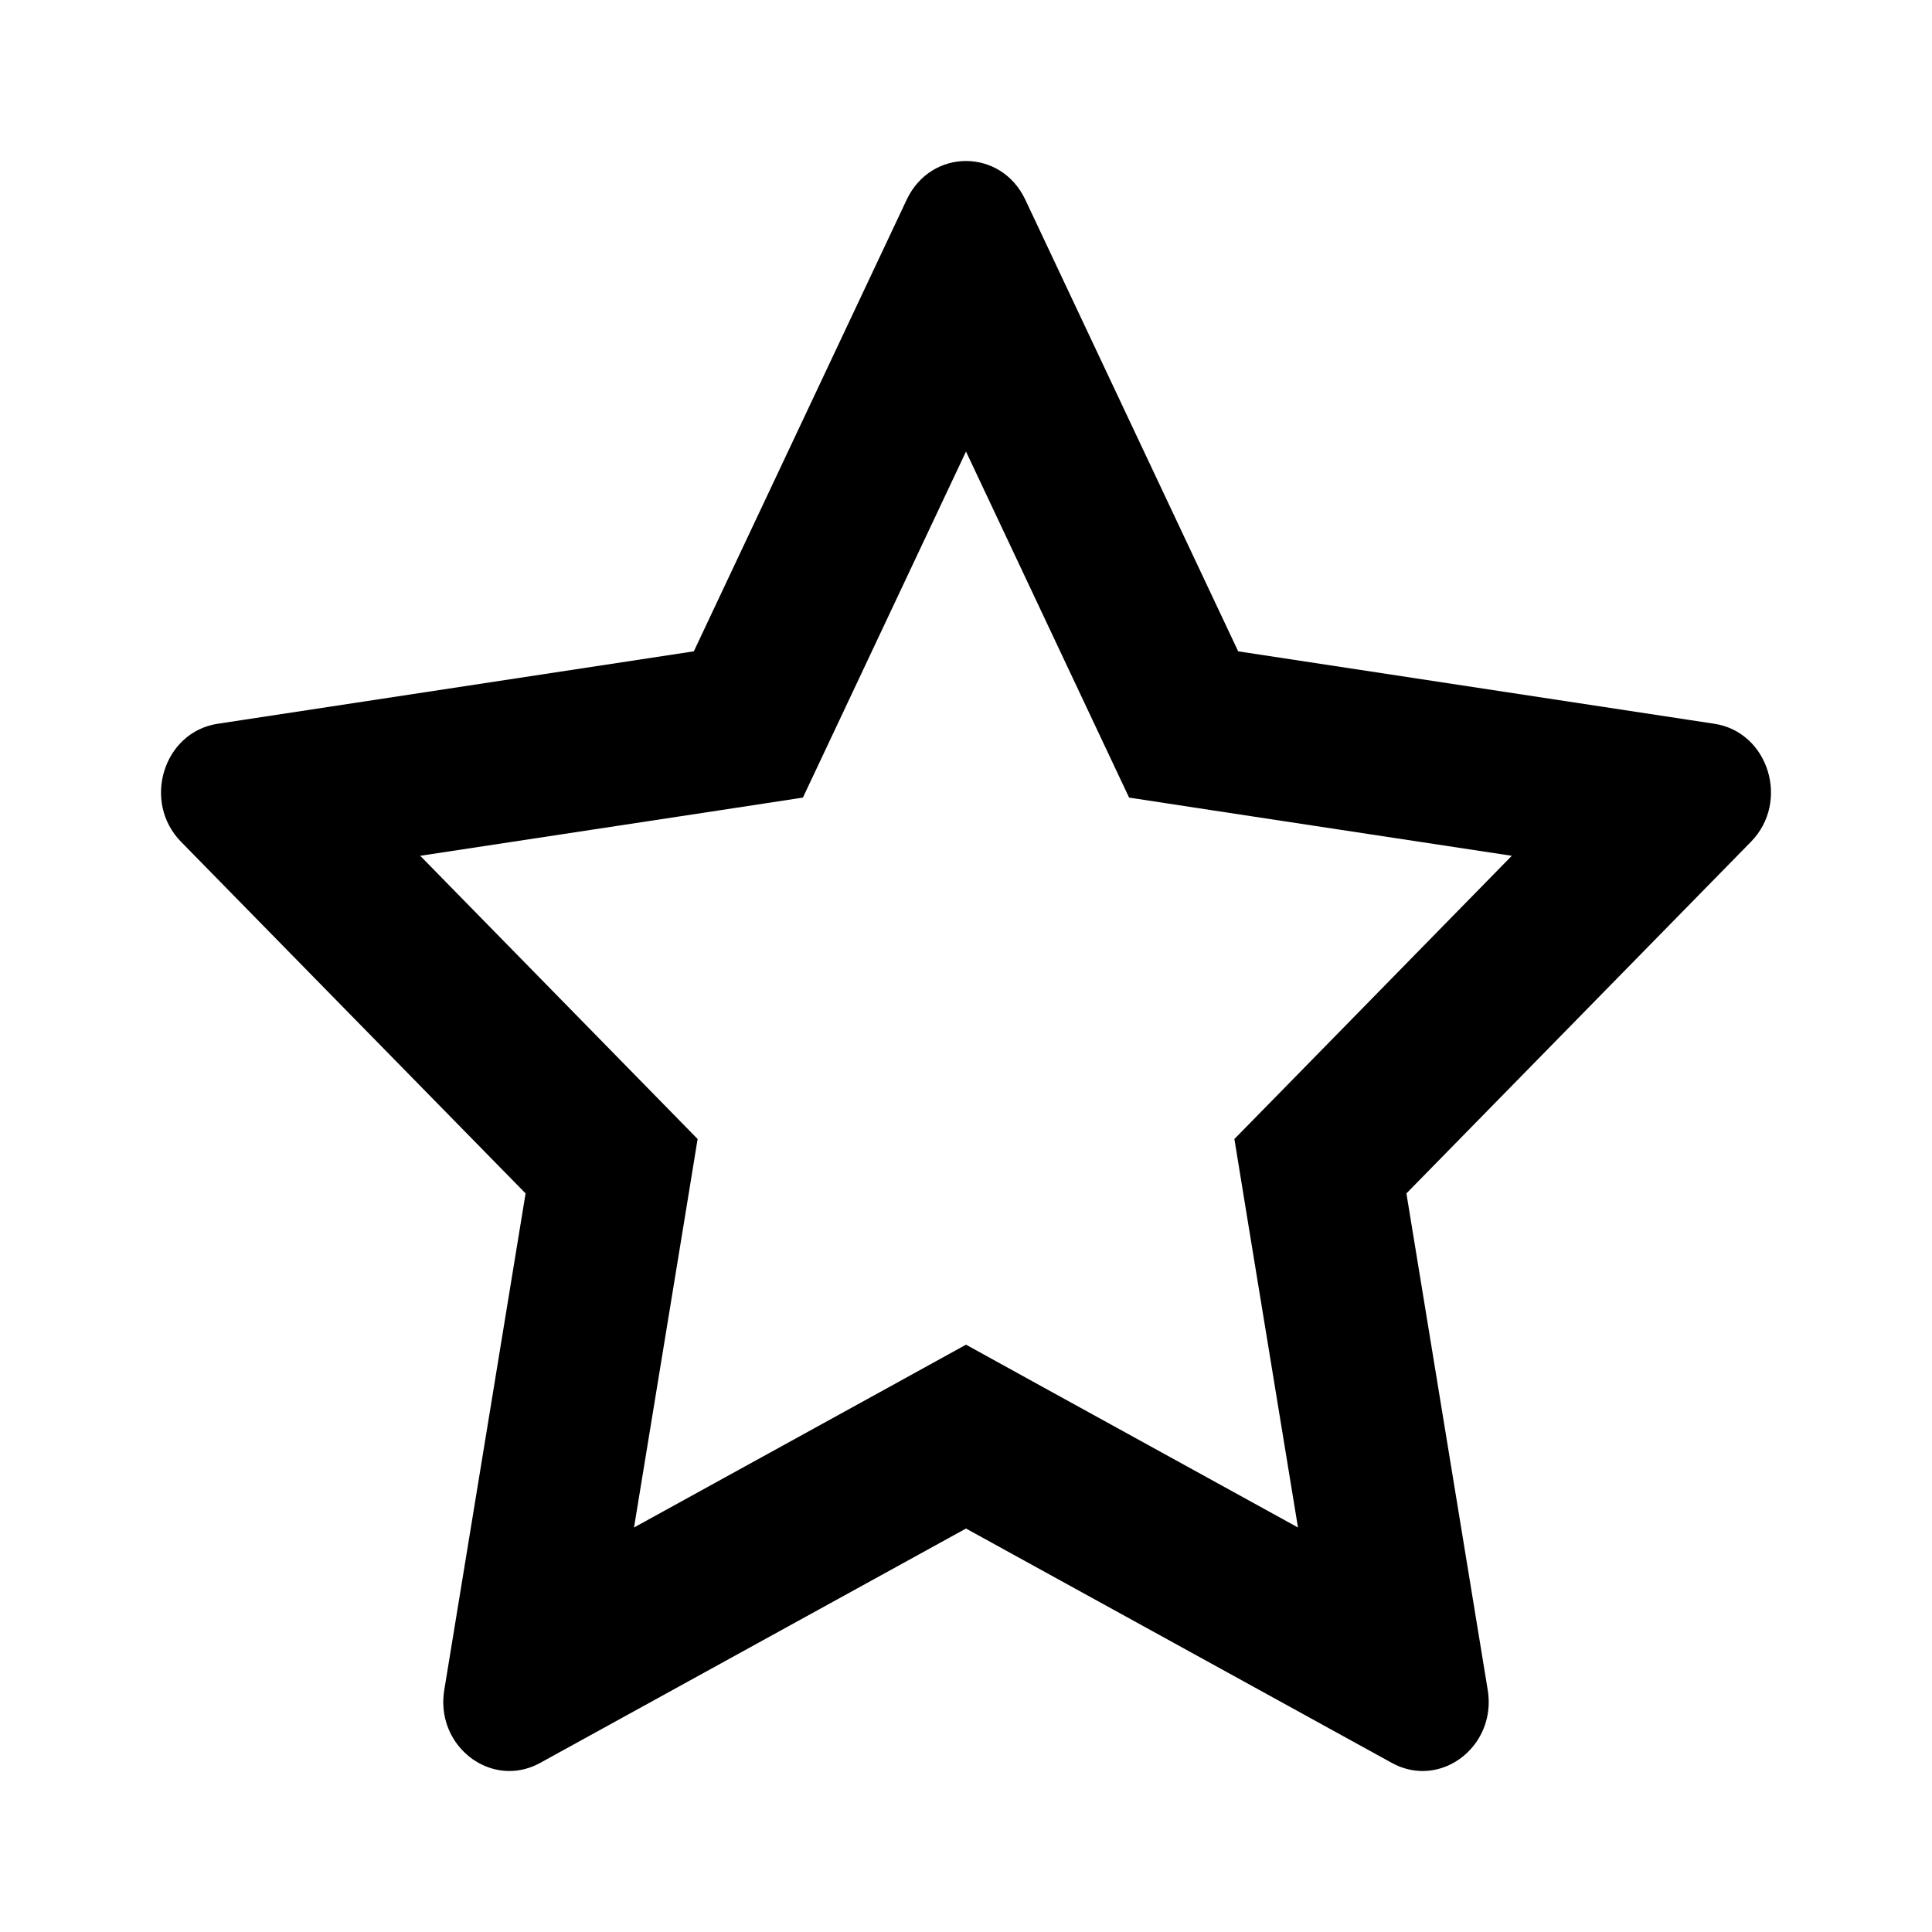
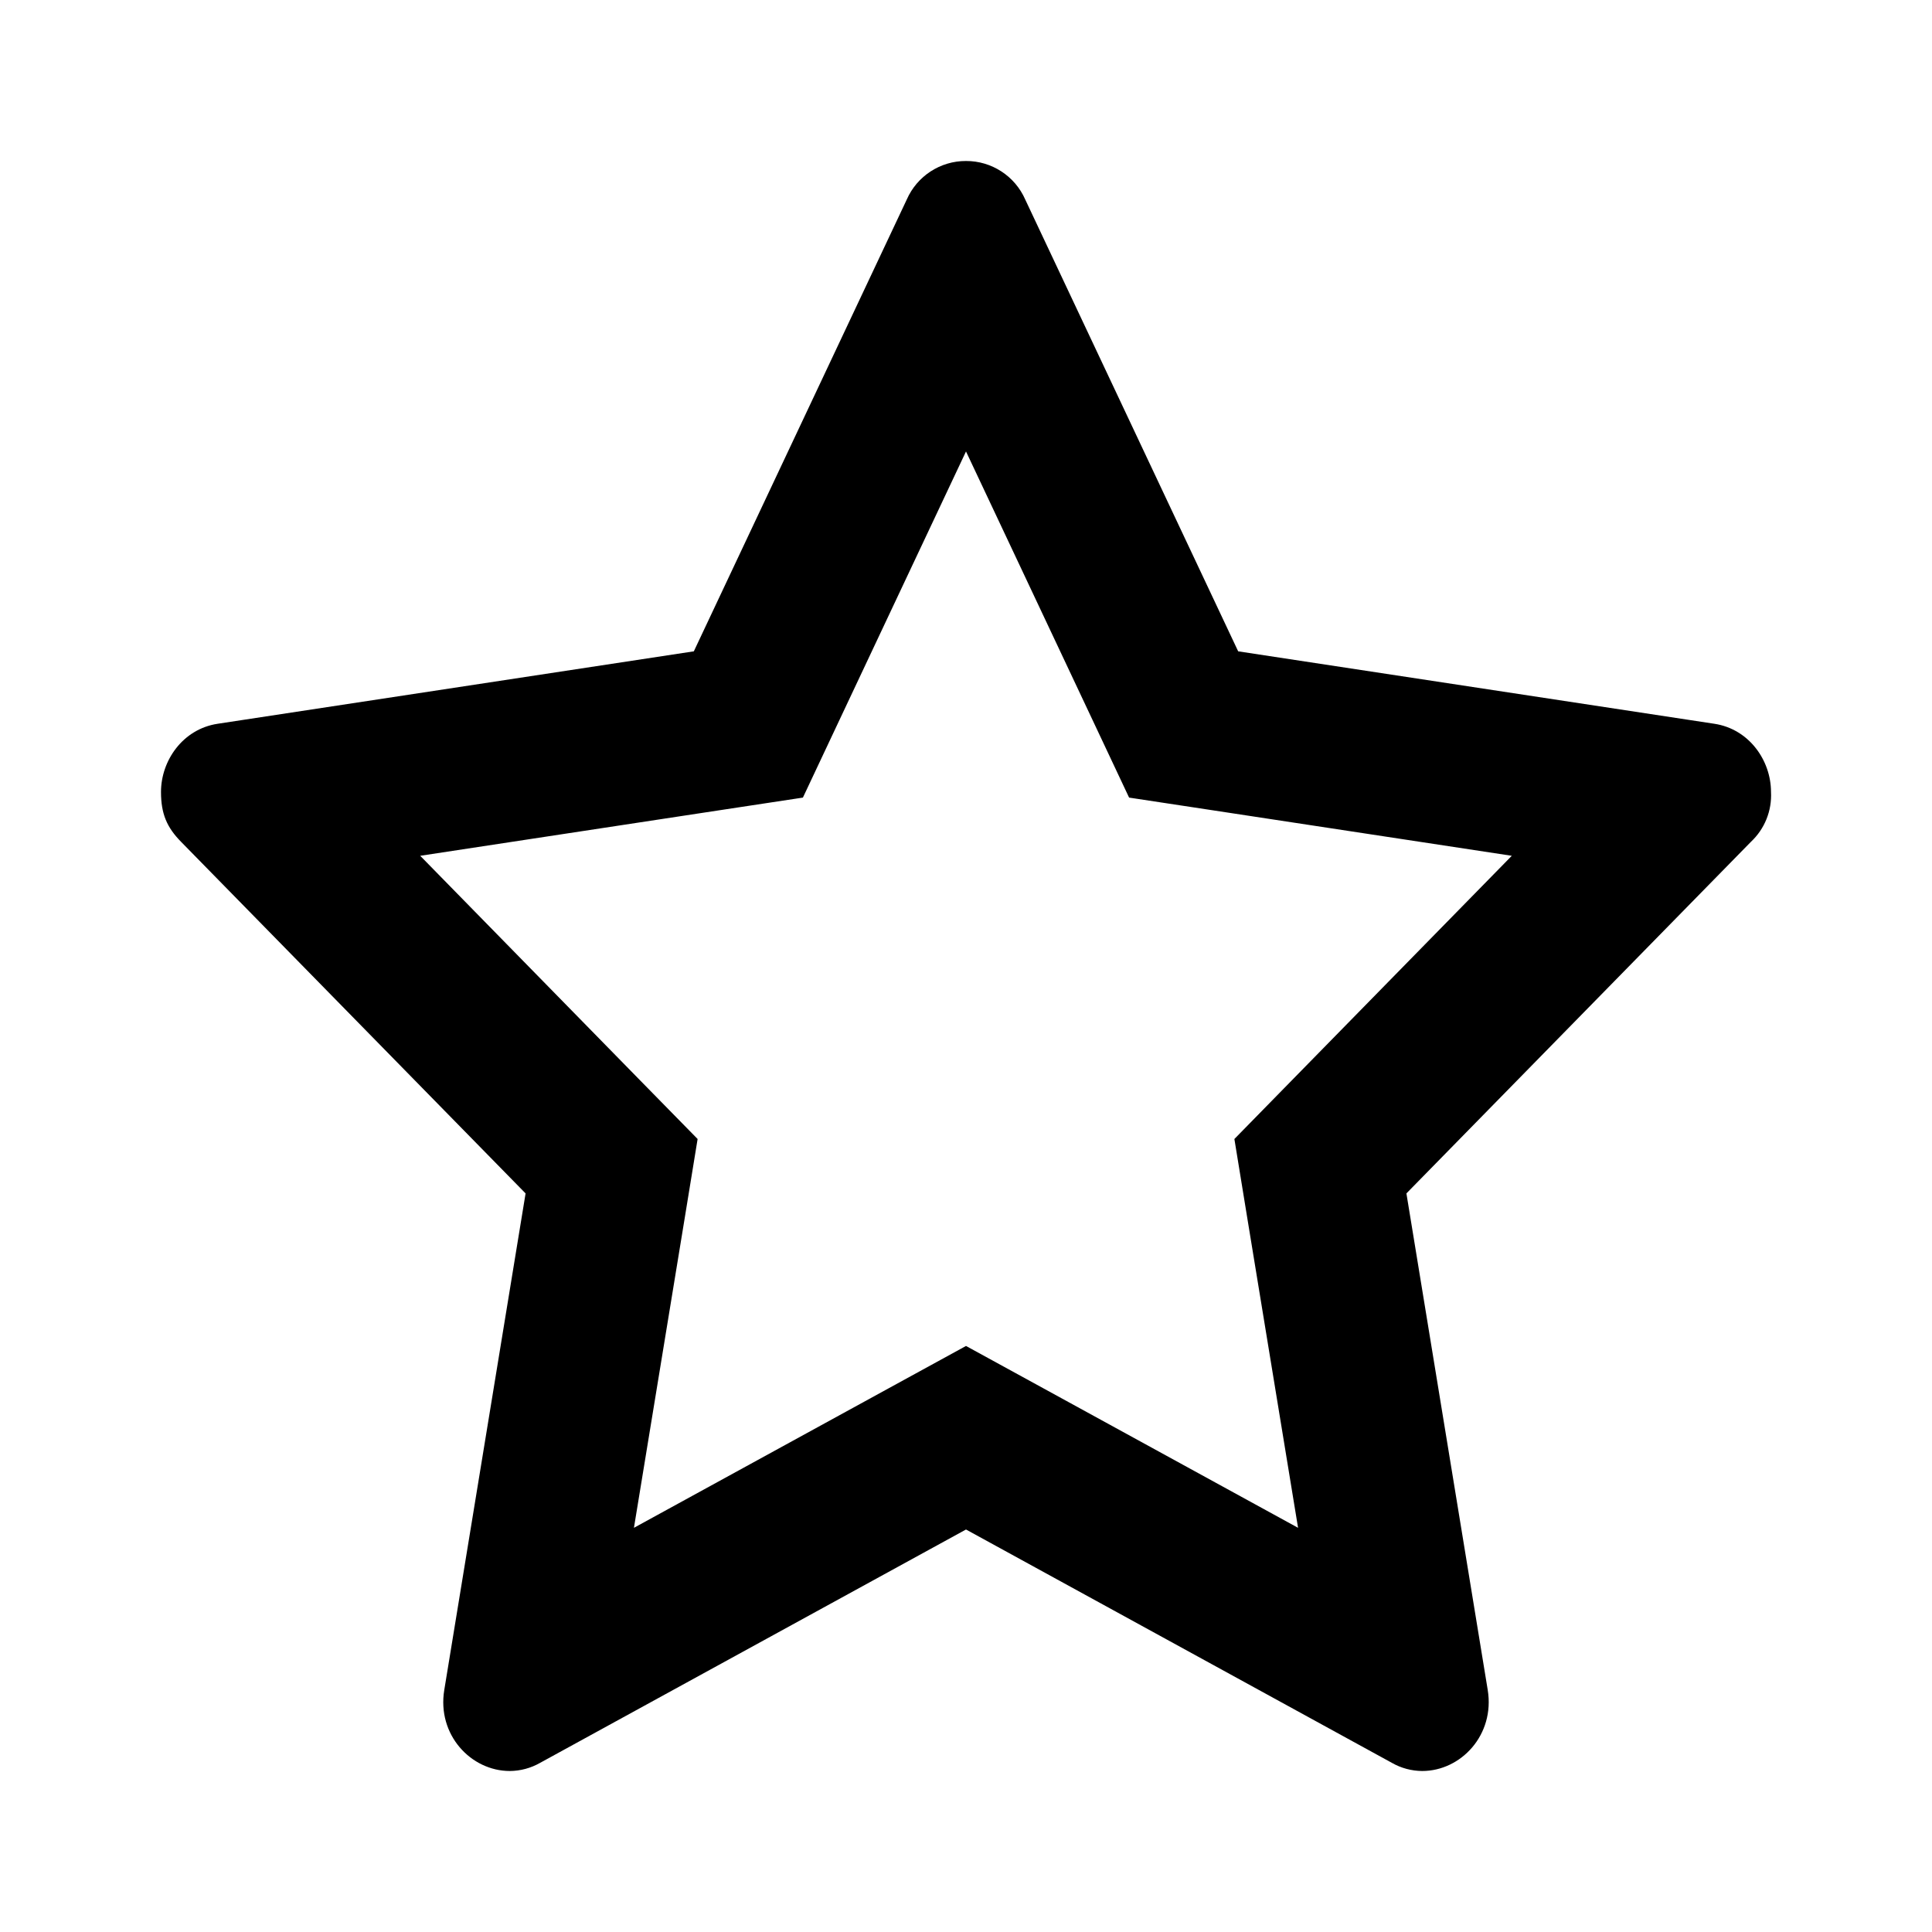
- <svg xmlns="http://www.w3.org/2000/svg" width="24" height="24" viewBox="0 0 24 24">
-   <path fill-rule="evenodd" d="M16.043,13.426 L15.334,14.149 L15.497,15.149 L16.124,18.975 L12.965,17.236 L12,16.704 L11.035,17.236 L7.876,18.975 L8.503,15.149 L8.666,14.149 L7.958,13.426 L5.22,10.631 L8.92,10.069 L9.974,9.908 L10.428,8.945 L12,5.609 L13.572,8.945 L14.026,9.908 L15.08,10.069 L18.78,10.631 L16.043,13.426 Z M21.297,8.991 L15.381,8.091 L12.736,2.479 C12.585,2.16 12.293,2 12,2 C11.707,2 11.415,2.16 11.264,2.479 L8.619,8.091 L2.703,8.991 C2.03,9.094 1.762,9.96 2.249,10.457 L6.529,14.825 L5.519,20.993 C5.428,21.549 5.85,22 6.327,22 C6.453,22 6.584,21.969 6.709,21.9 L12,18.988 L17.291,21.9 C17.416,21.969 17.547,22 17.673,22 C18.15,22 18.572,21.549 18.481,20.993 L17.471,14.825 L21.751,10.457 C22.238,9.96 21.97,9.094 21.297,8.991 L21.297,8.991 Z" />
+ <svg xmlns="http://www.w3.org/2000/svg" width="24" height="24" fill="none">
+   <path fill-rule="evenodd" clip-rule="evenodd" d="M12 2a.8.8 0 00-.736.479L8.619 8.091l-5.916.9C2.27 9.057 2 9.449 2 9.838c0 .274.075.442.249.619l4.28 4.368-1.01 6.168c-.092.558.332 1.007.814 1.007a.77.77 0 00.376-.101L12 19l5.291 2.899a.767.767 0 00.376.101c.482 0 .905-.449.814-1.007l-1.01-6.168 4.28-4.368A.79.79 0 0022 9.838c0-.389-.27-.781-.703-.847l-5.916-.9-2.645-5.612A.8.8 0 0012 2zm0 3.608l1.572 3.336.454.964 1.054.16 3.7.563-2.738 2.795-.708.723.163.999.628 3.831-3.164-1.733L12 16.72l-.961.526-3.164 1.733.628-3.831.163-.999-.709-.723-2.737-2.795 3.7-.563 1.054-.16.454-.964L12 5.608z" fill="#000" />
</svg>
